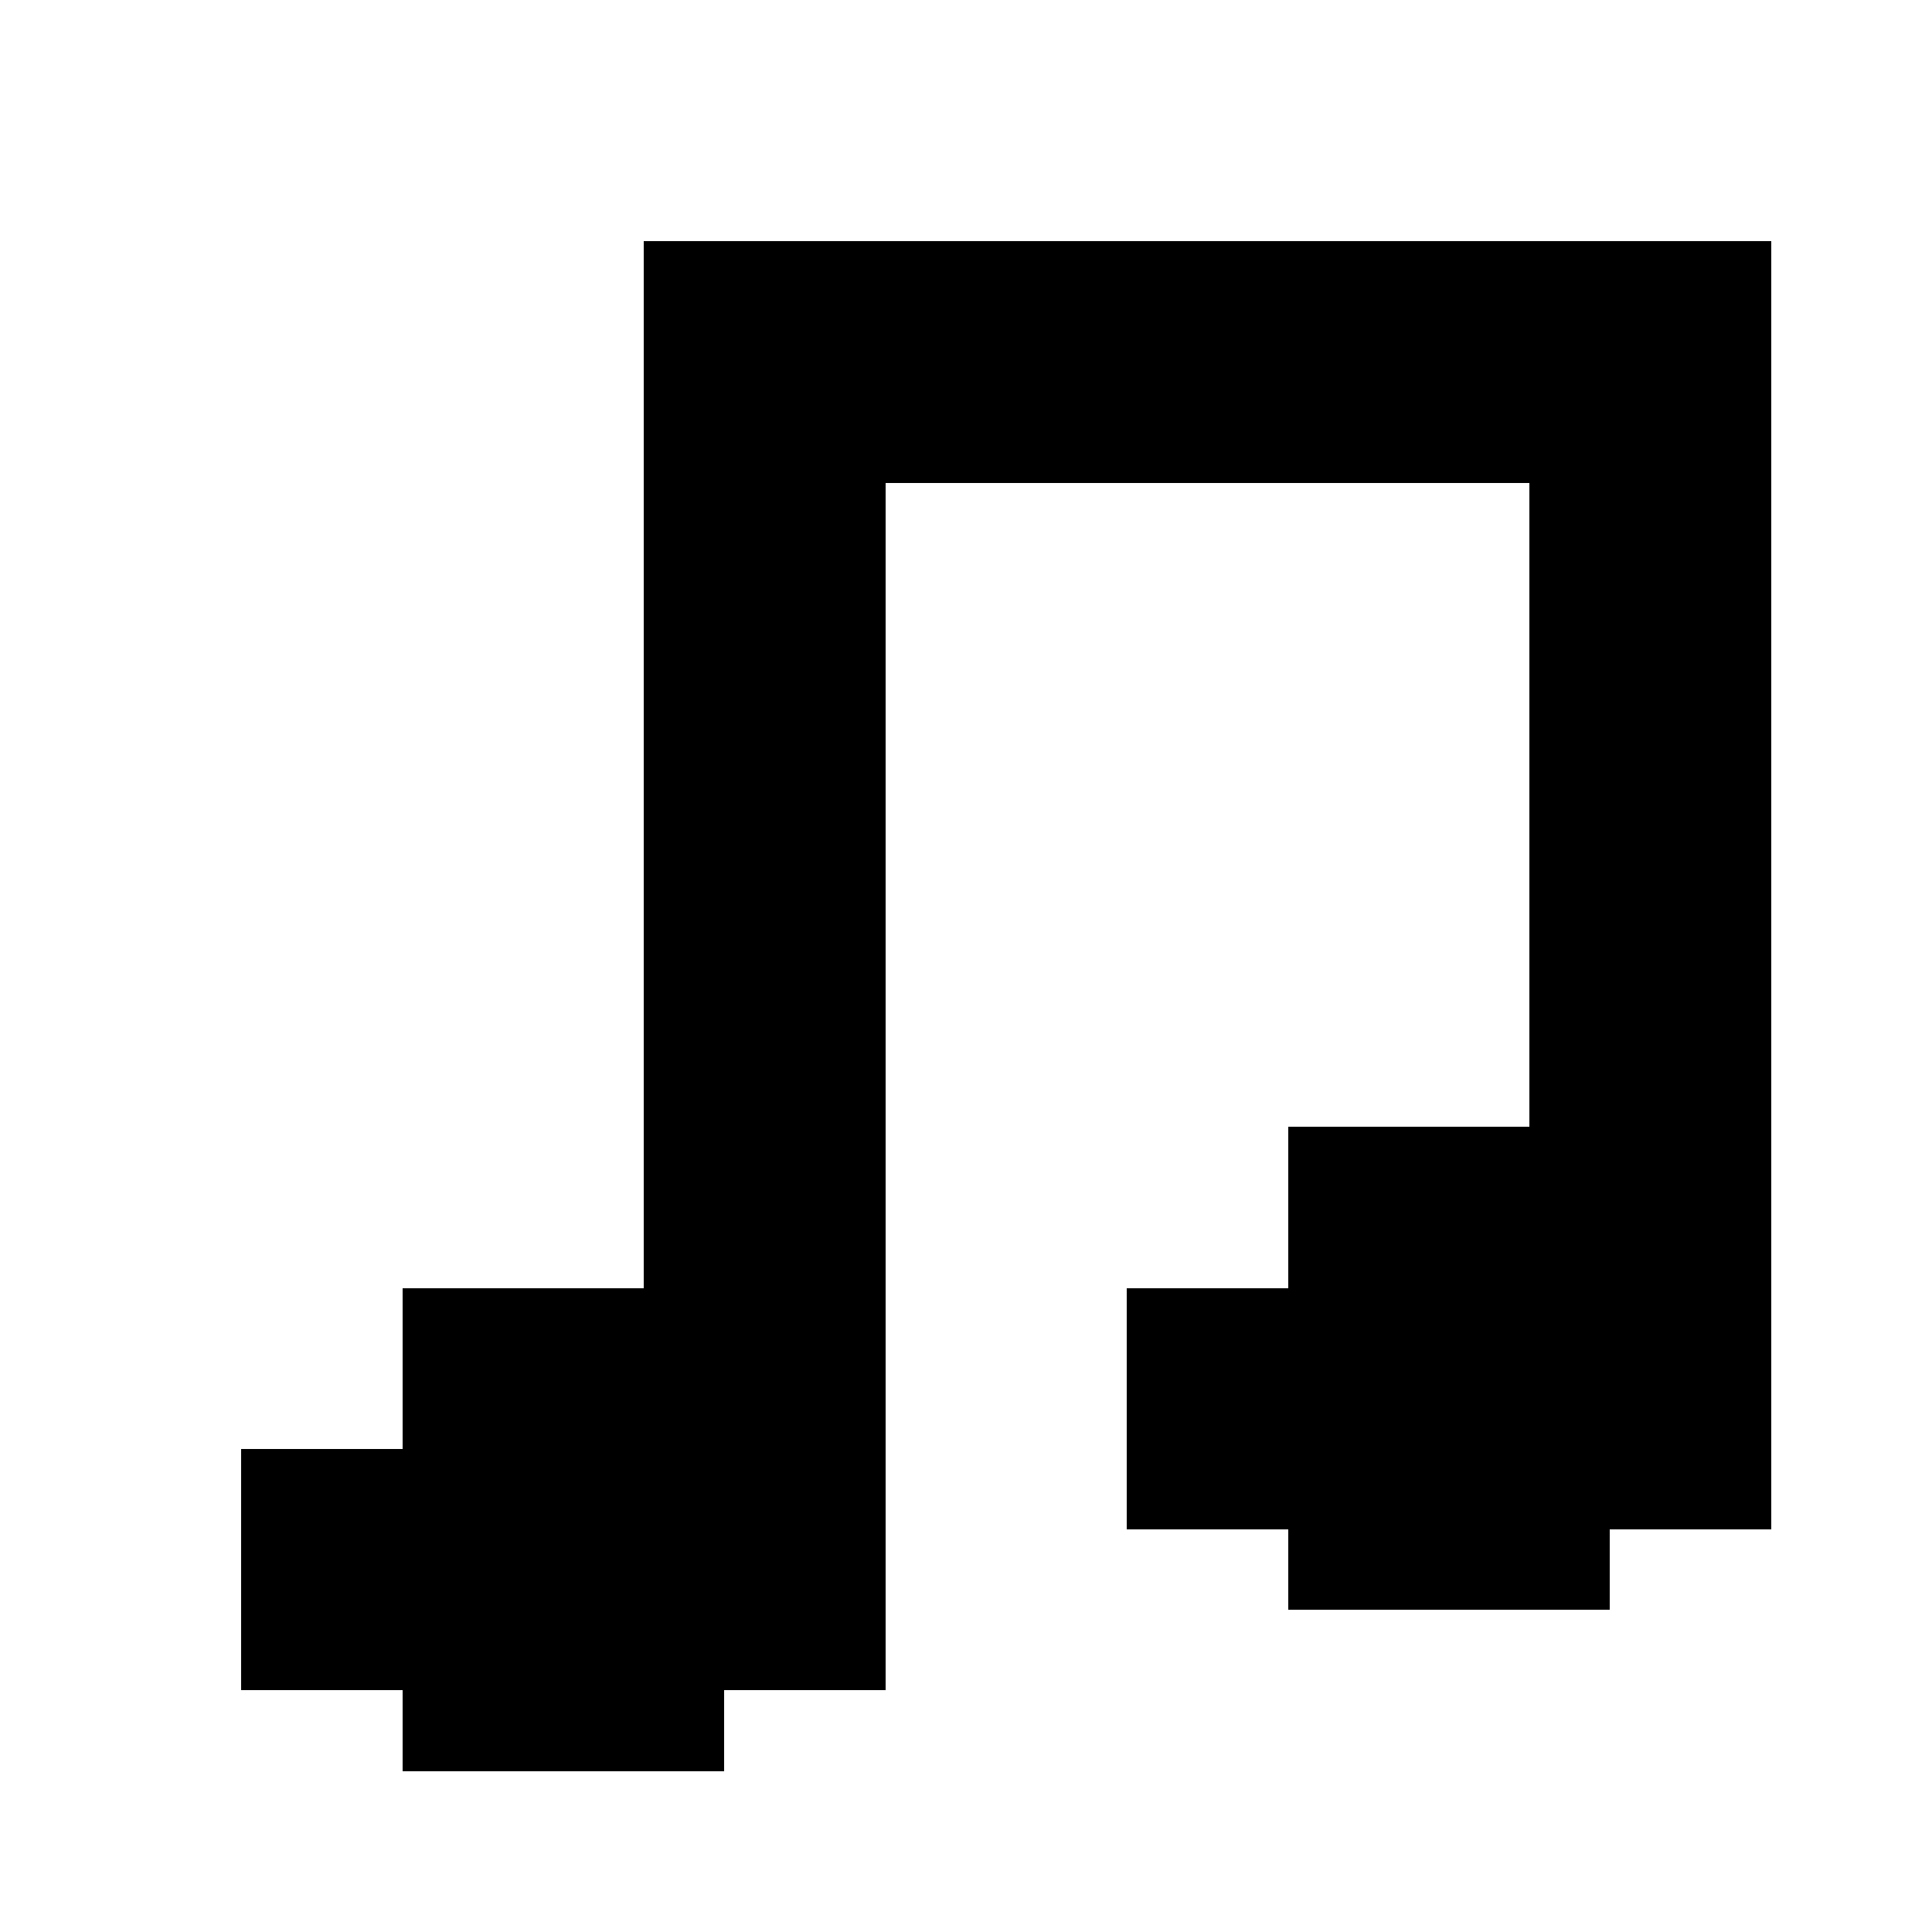
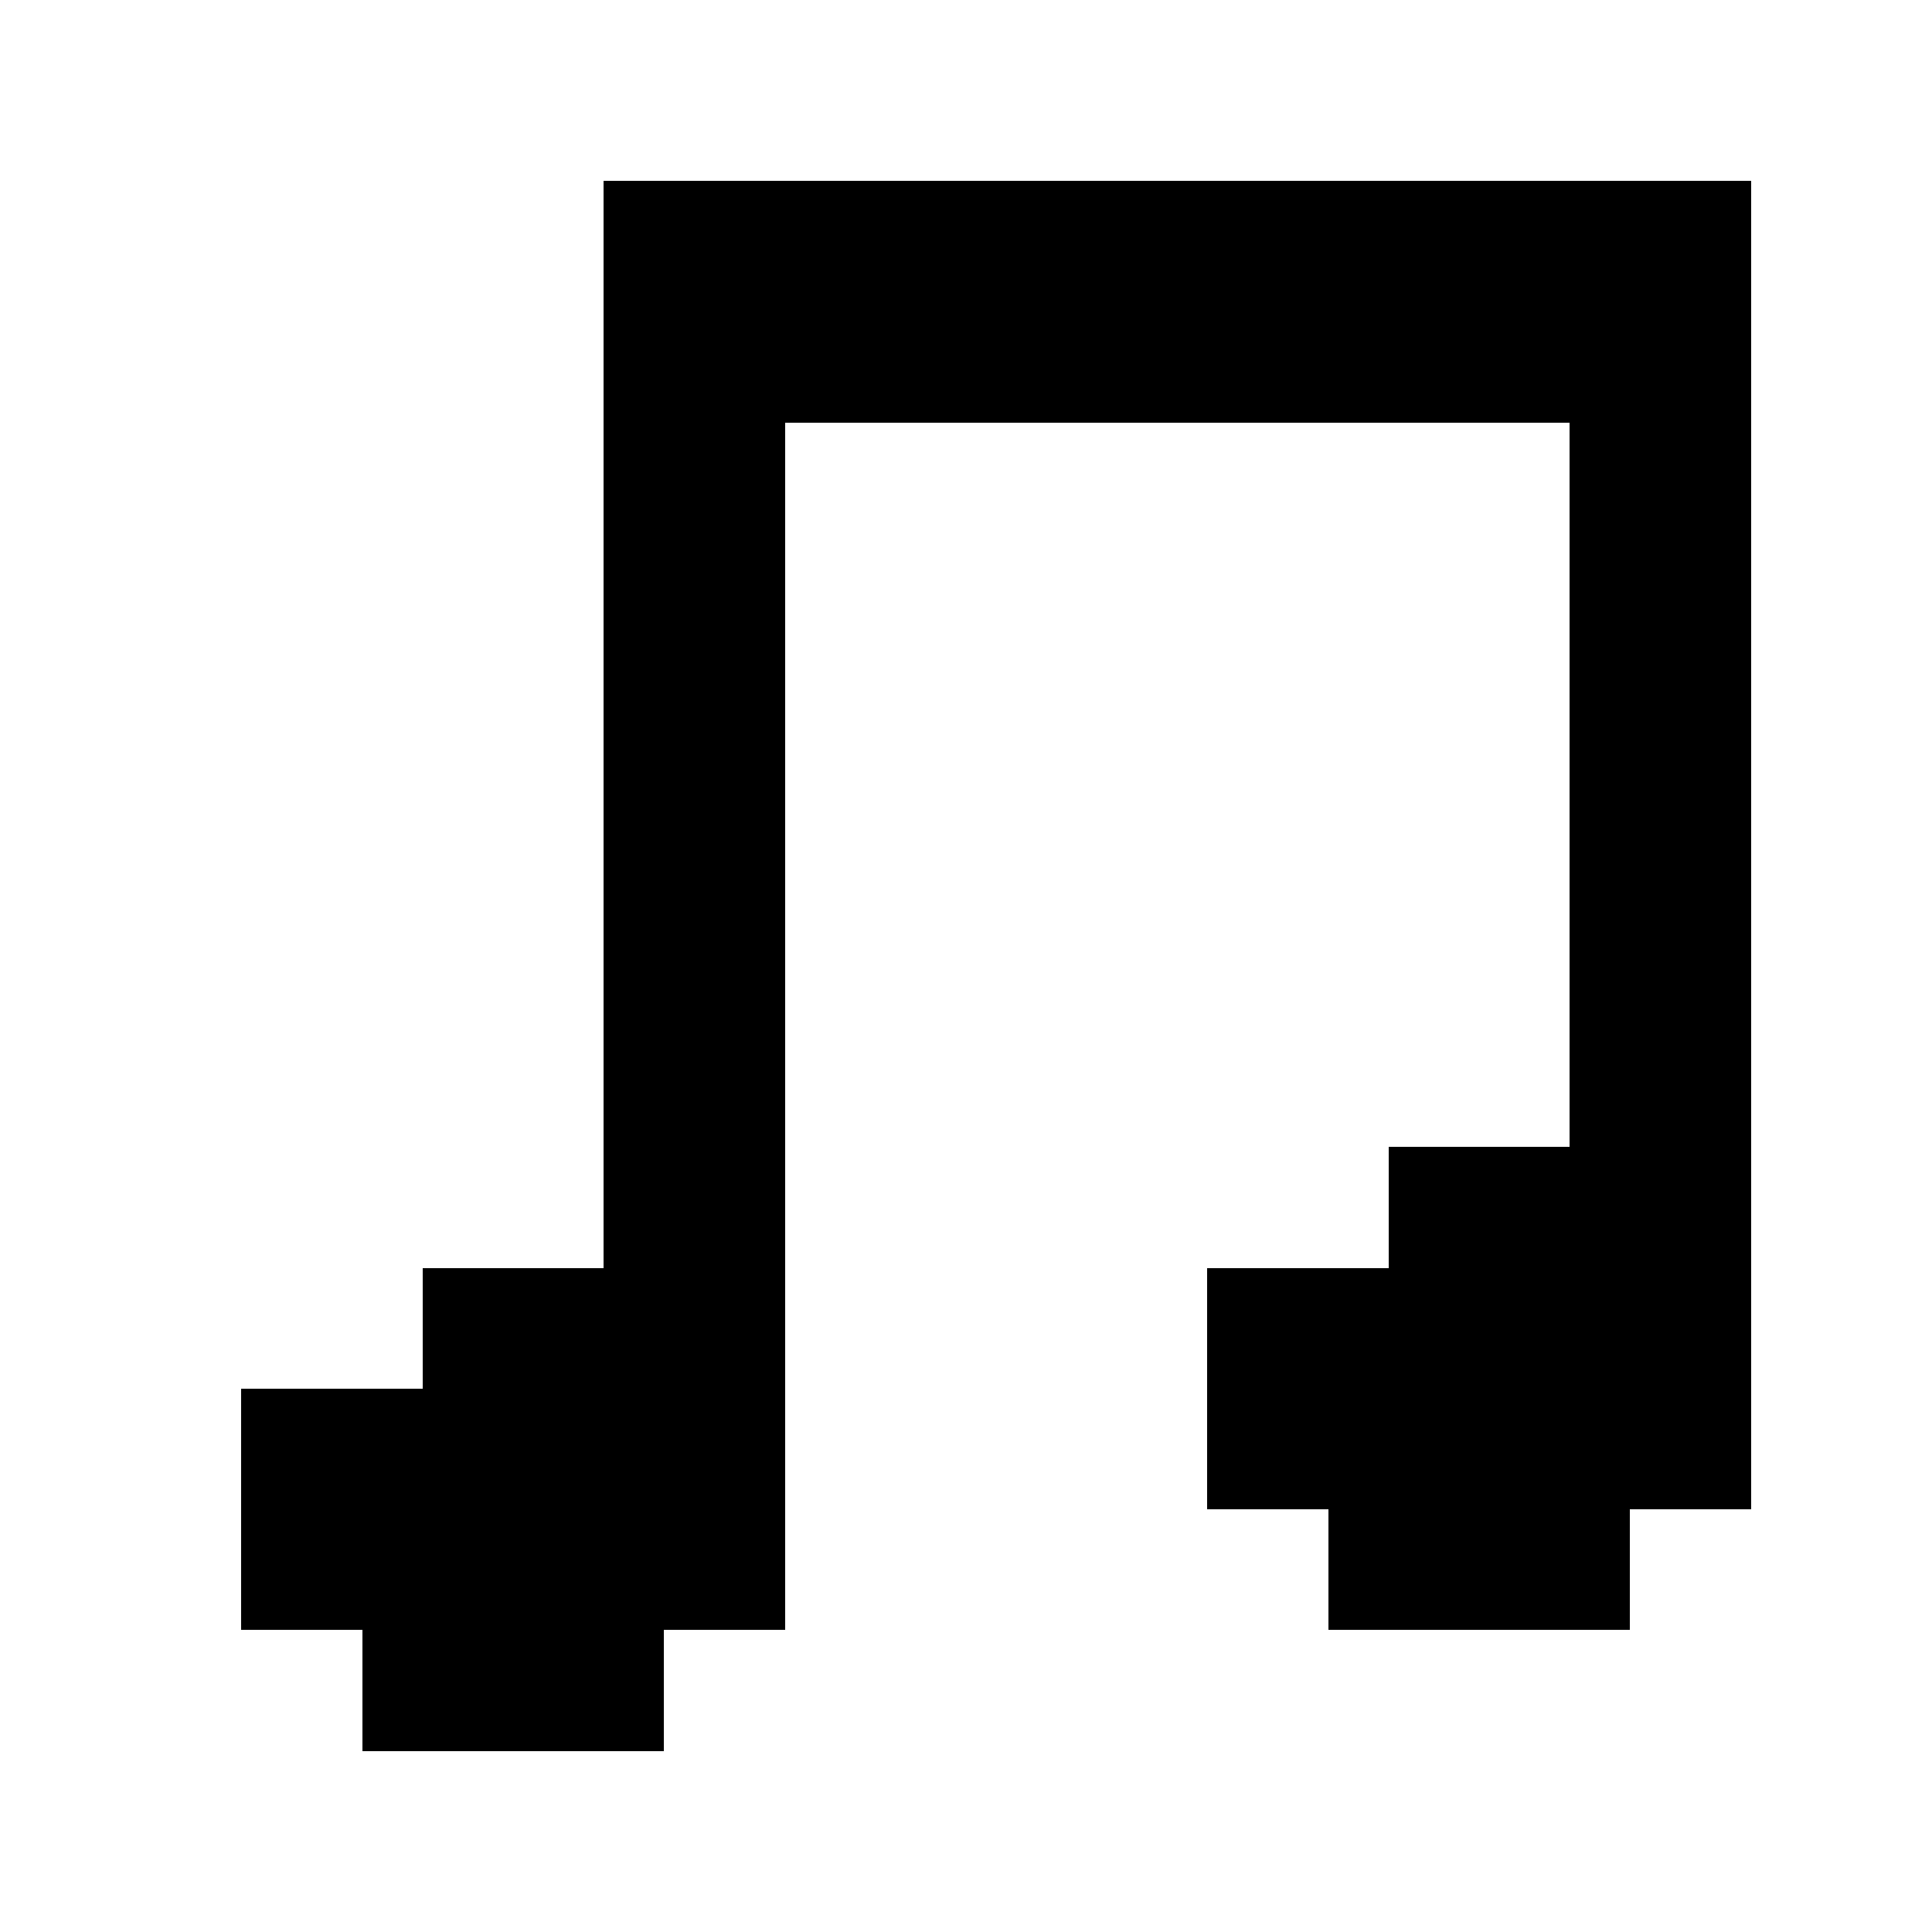
- <svg xmlns="http://www.w3.org/2000/svg" viewBox="0 0 24 24" shape-rendering="crispEdges" aria-hidden="true">
-   <path fill="#000" d="M8 3h14v3H8zM8 6h3v12H8zM19 6h3v10h-3zM5 16h6v2H5zM3 18h8v3H3zM5 21h4v1H5zM16 14h6v2h-6zM14 16h8v3h-8zM16 19h4v1h-4z" />
+ <svg xmlns="http://www.w3.org/2000/svg" viewBox="0 0 32 32" shape-rendering="crispEdges" aria-hidden="true">
+   <path fill="#000" d="M10 3h19v4H10zM10 7h3v16h-3zM26 7h3v14h-3zM7 21h6v2H7zM4 23h9v4H4zM6 27h5v2H6zM23 19h6v2h-6zM20 21h9v4h-9zM22 25h5v2h-5z" />
</svg>
